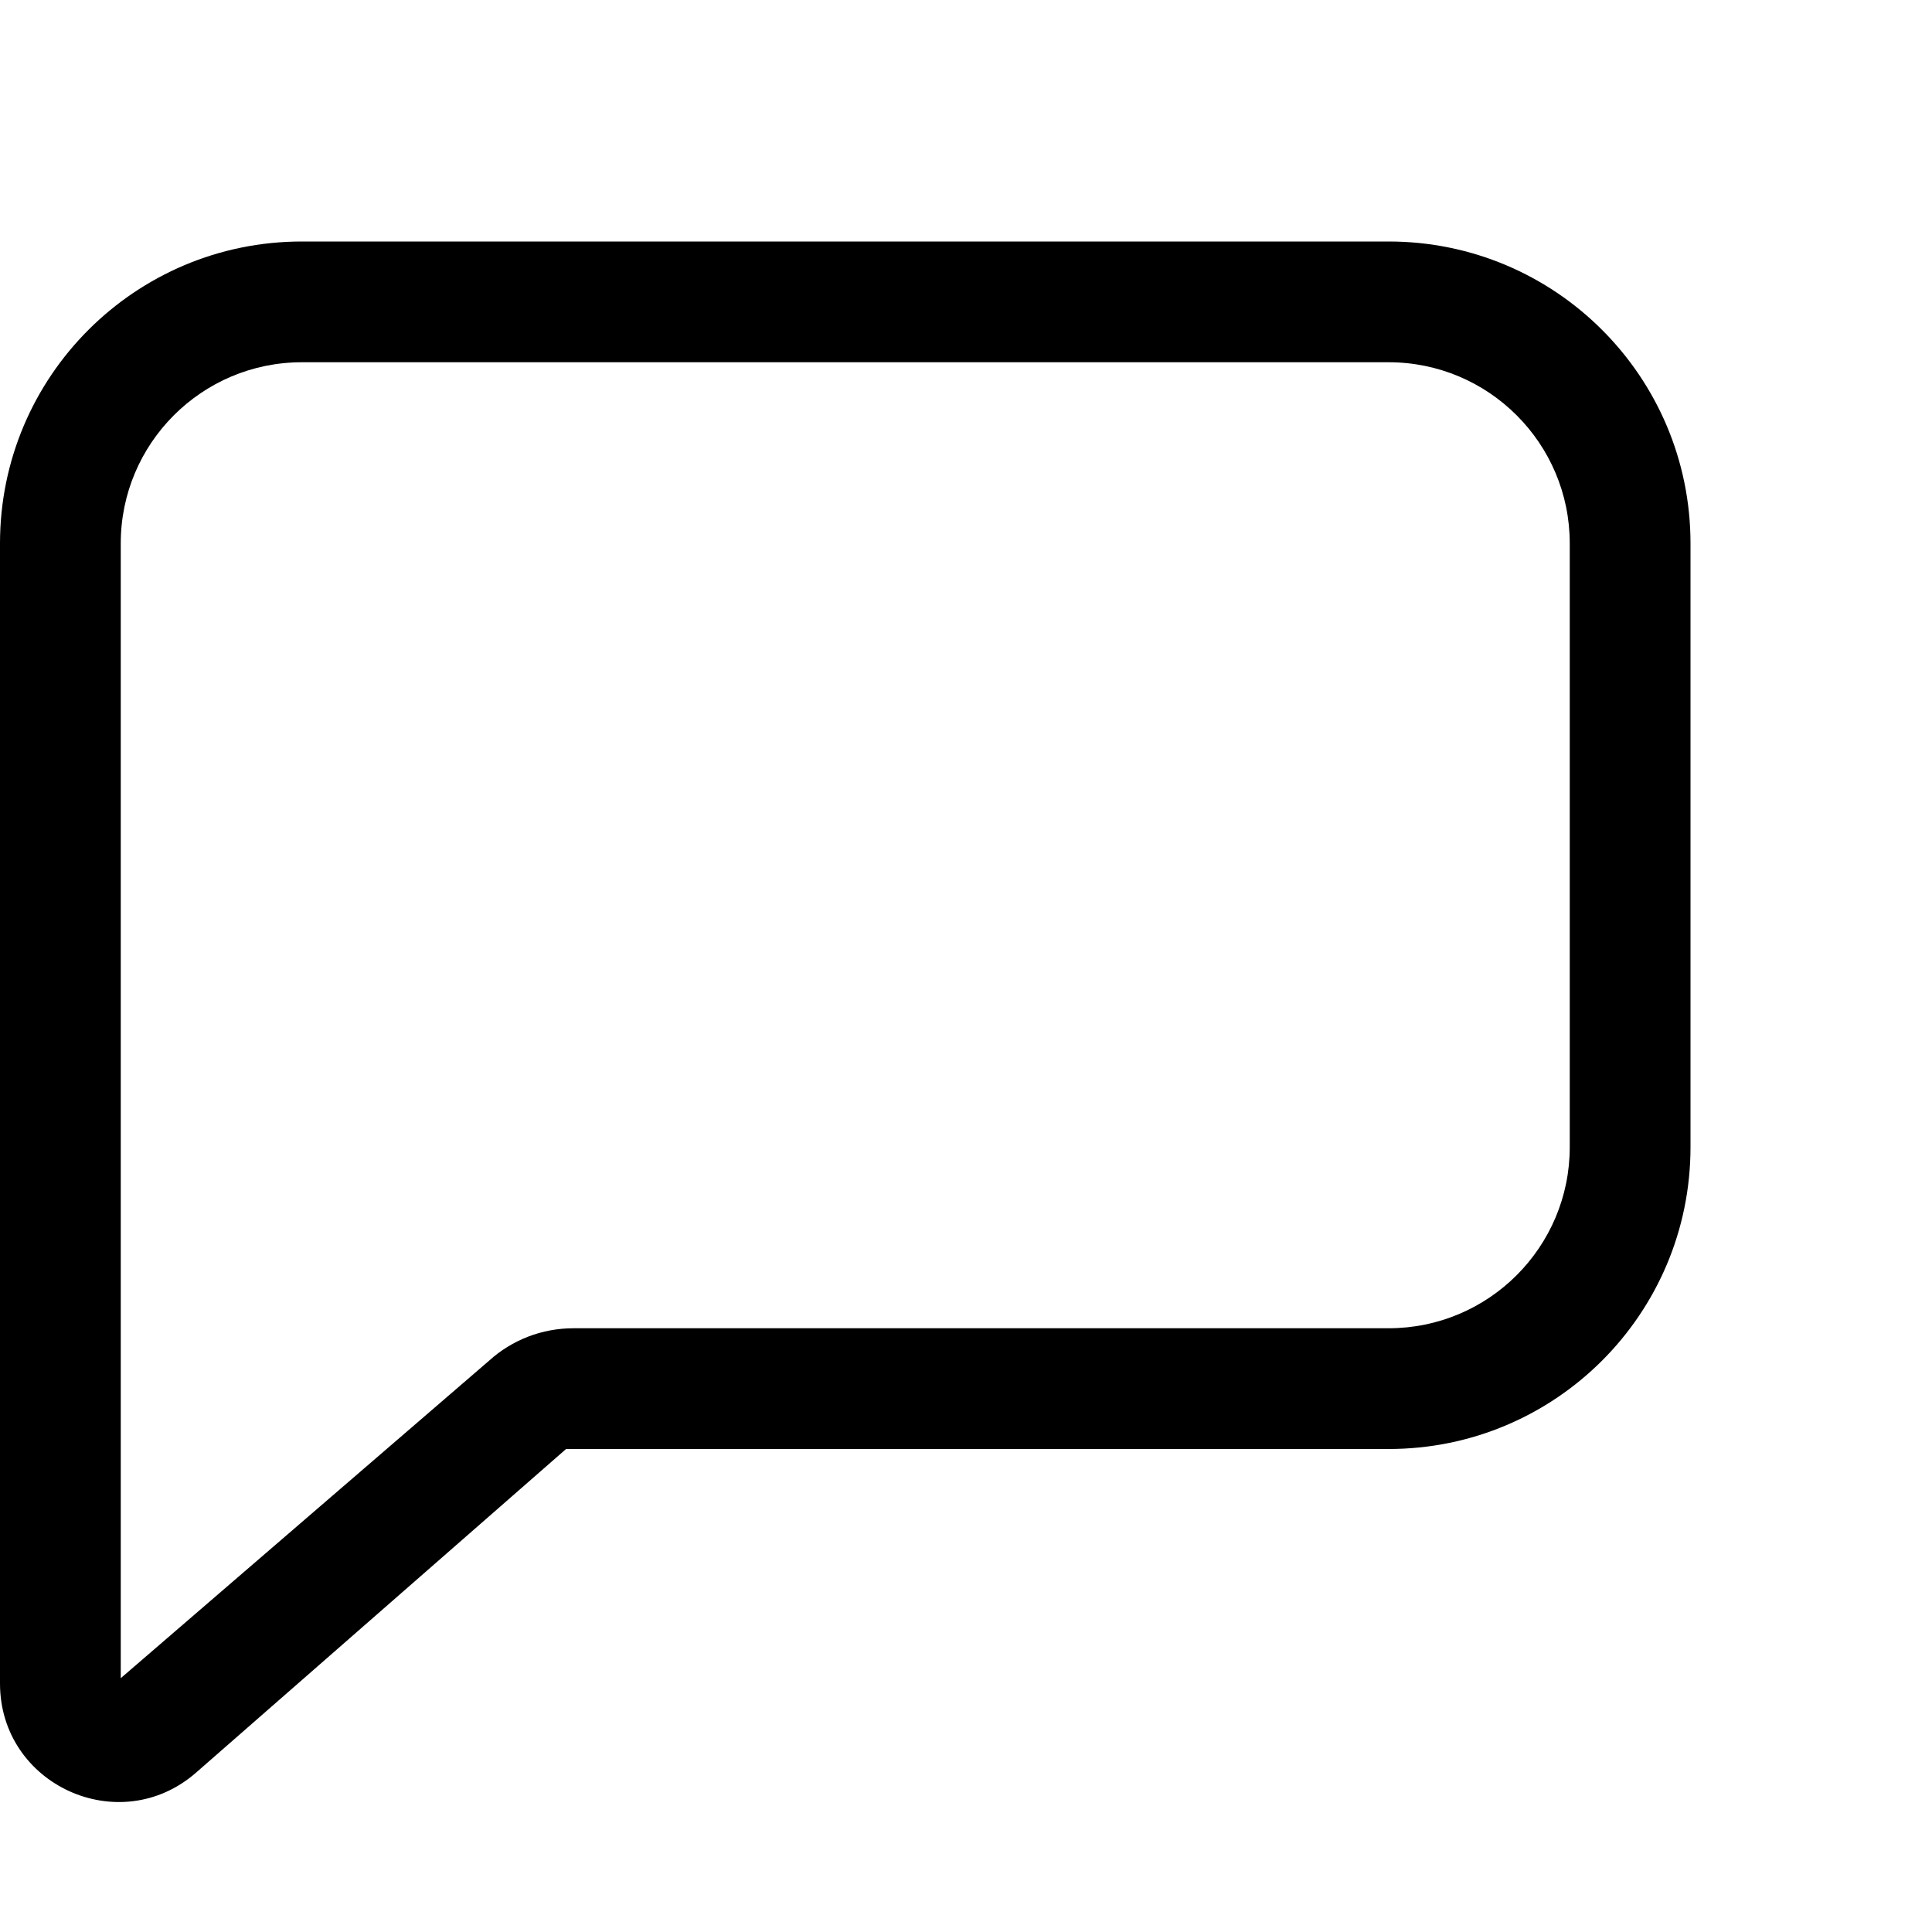
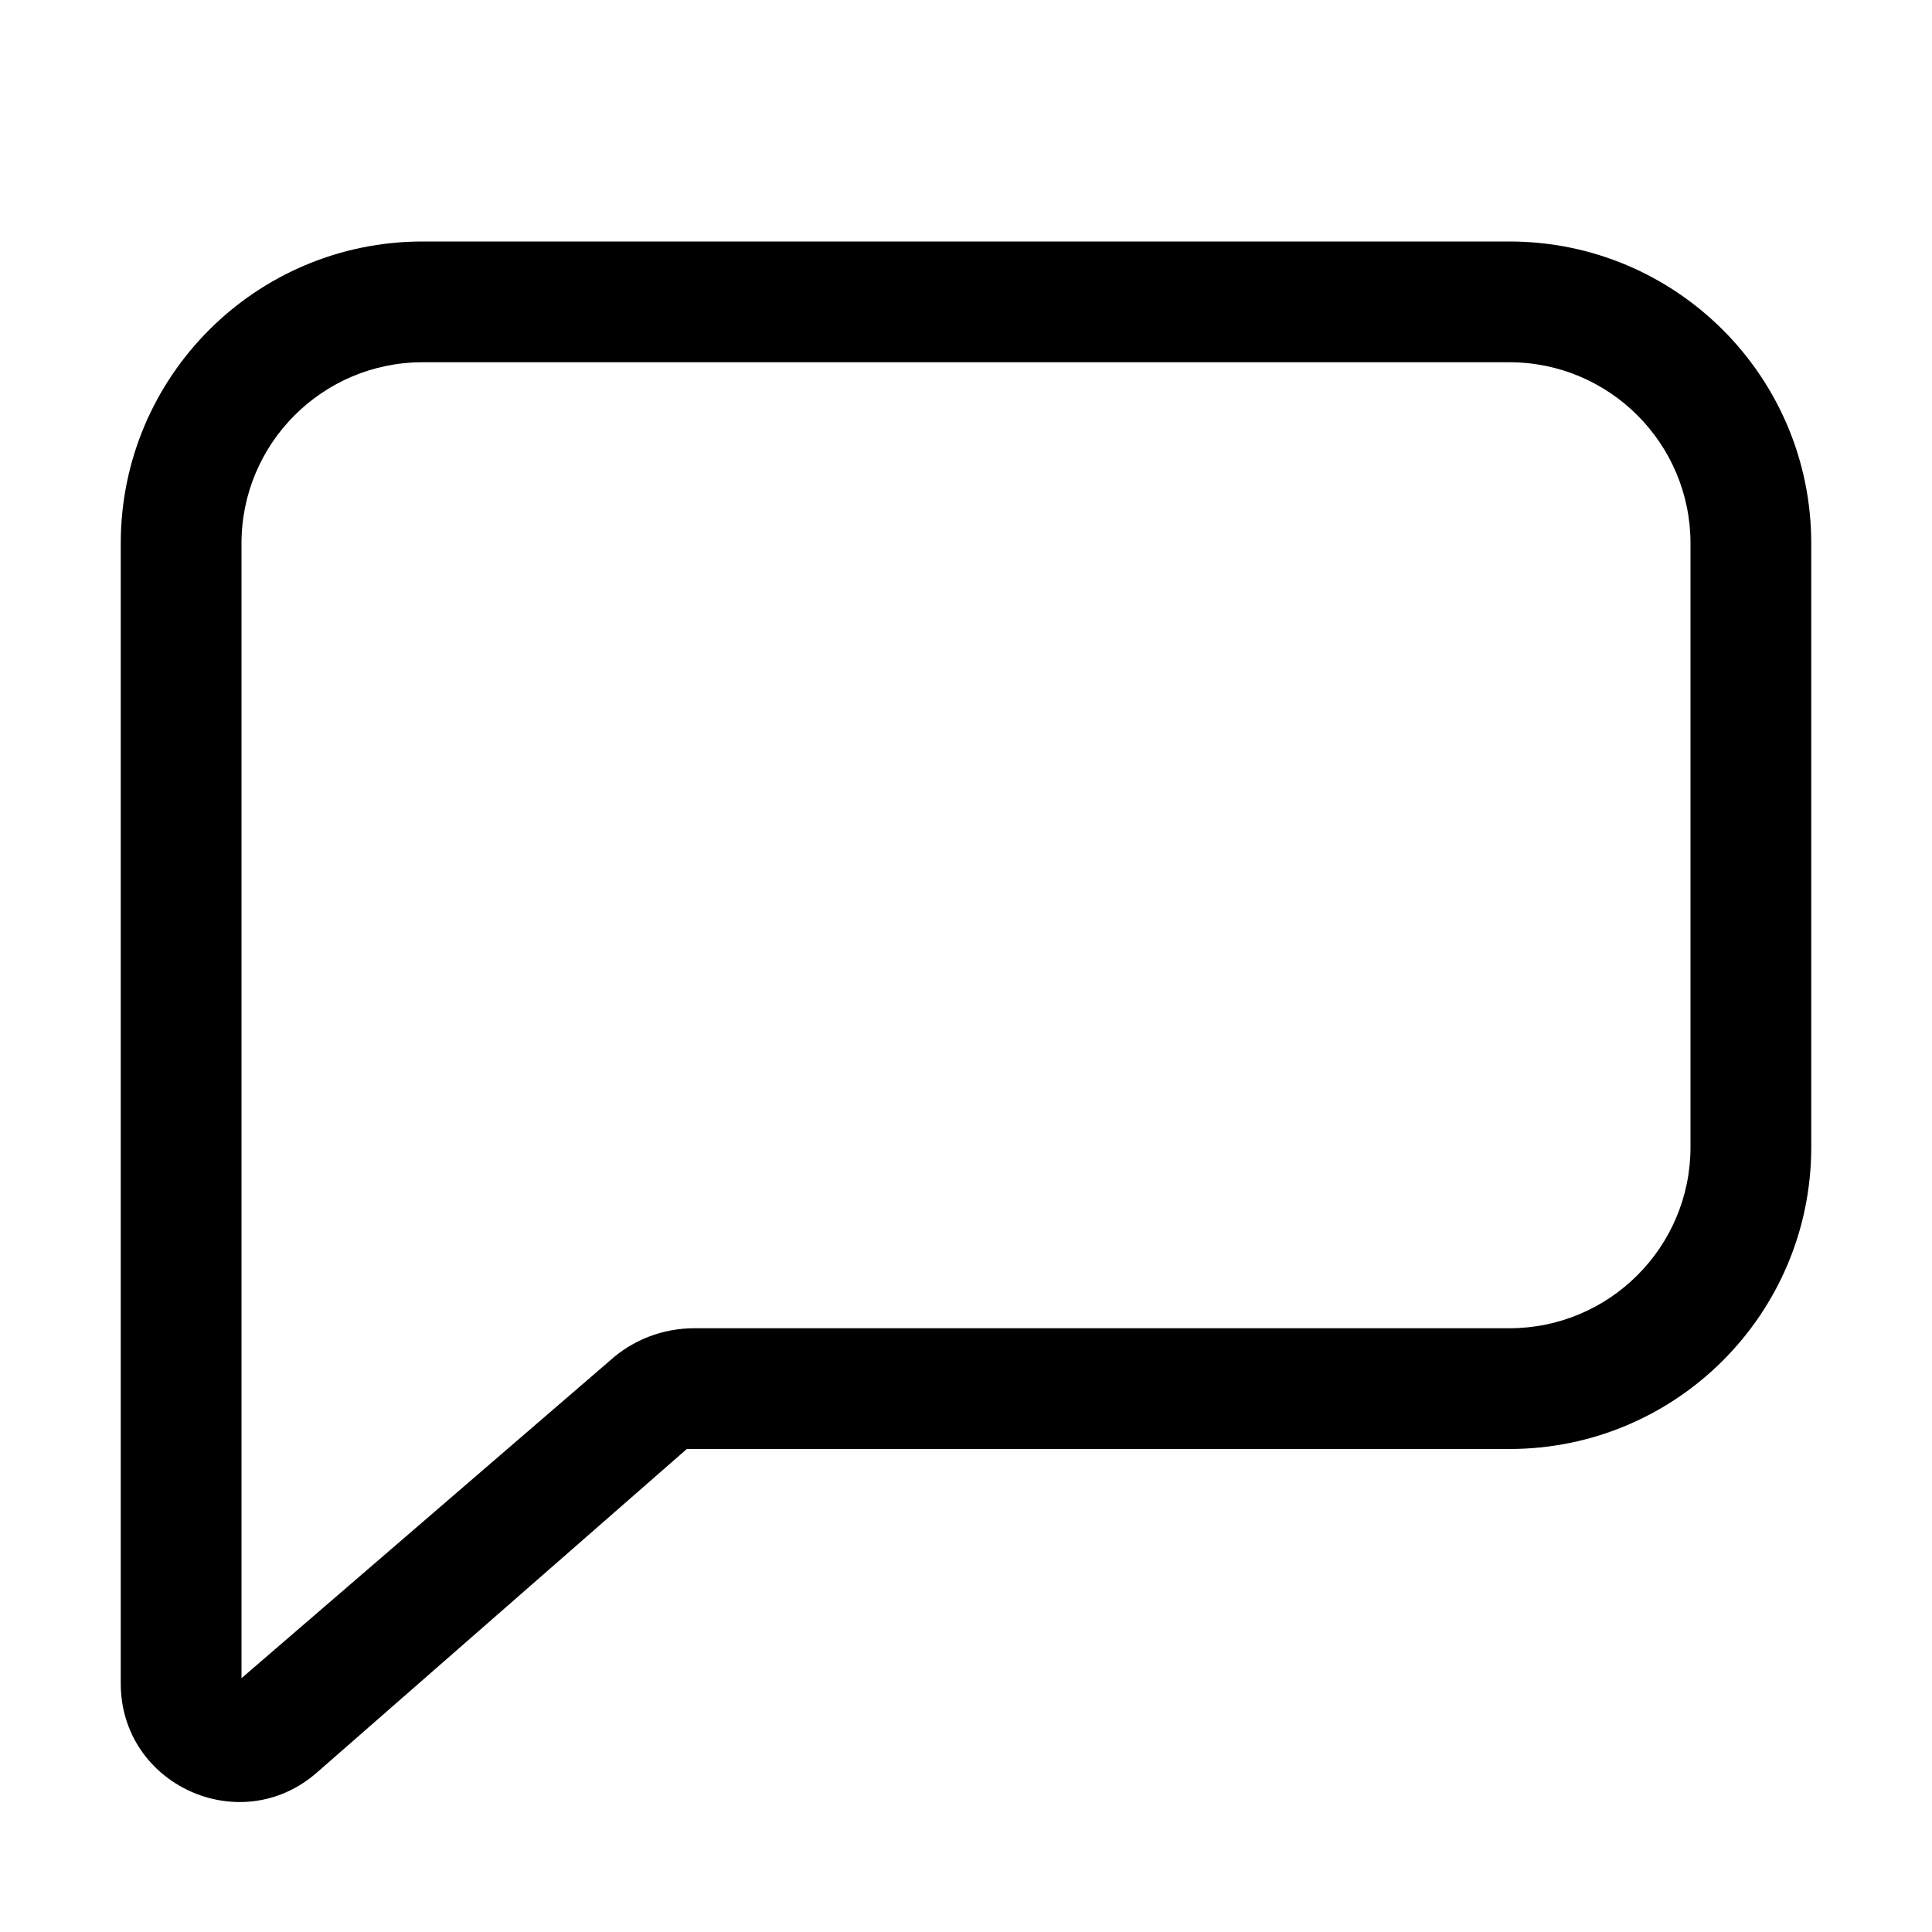
<svg xmlns="http://www.w3.org/2000/svg" width="16" height="16" viewBox="0 0 16 16" fill="currentColor">
-   <path fill-rule="evenodd" d="M2.5 2C1.119 2 0 3.119 0 4.5V13.942C0 14.784 0.992 15.234 1.625 14.679L4.688 12H11.5C12.881 12 14 10.881 14 9.5V4.5C14 3.119 12.881 2 11.5 2H2.5ZM1 11.58V4.5C1 3.672 1.672 3 2.5 3H11.5C12.328 3 13 3.672 13 4.5V9.5C13 10.328 12.328 11 11.5 11H4.75C4.49 11 4.242 11.095 4.05 11.269L1 13.898V11.58Z" />
+   <path fill-rule="evenodd" transform="translate(1 0)" d="M2.5 2C1.119 2 0 3.119 0 4.5V13.942C0 14.784 0.992 15.234 1.625 14.679L4.688 12H11.5C12.881 12 14 10.881 14 9.5V4.5C14 3.119 12.881 2 11.5 2H2.5ZM1 11.58V4.5C1 3.672 1.672 3 2.5 3H11.5C12.328 3 13 3.672 13 4.5V9.5C13 10.328 12.328 11 11.5 11H4.75C4.49 11 4.242 11.095 4.05 11.269L1 13.898V11.58Z" />
</svg>
